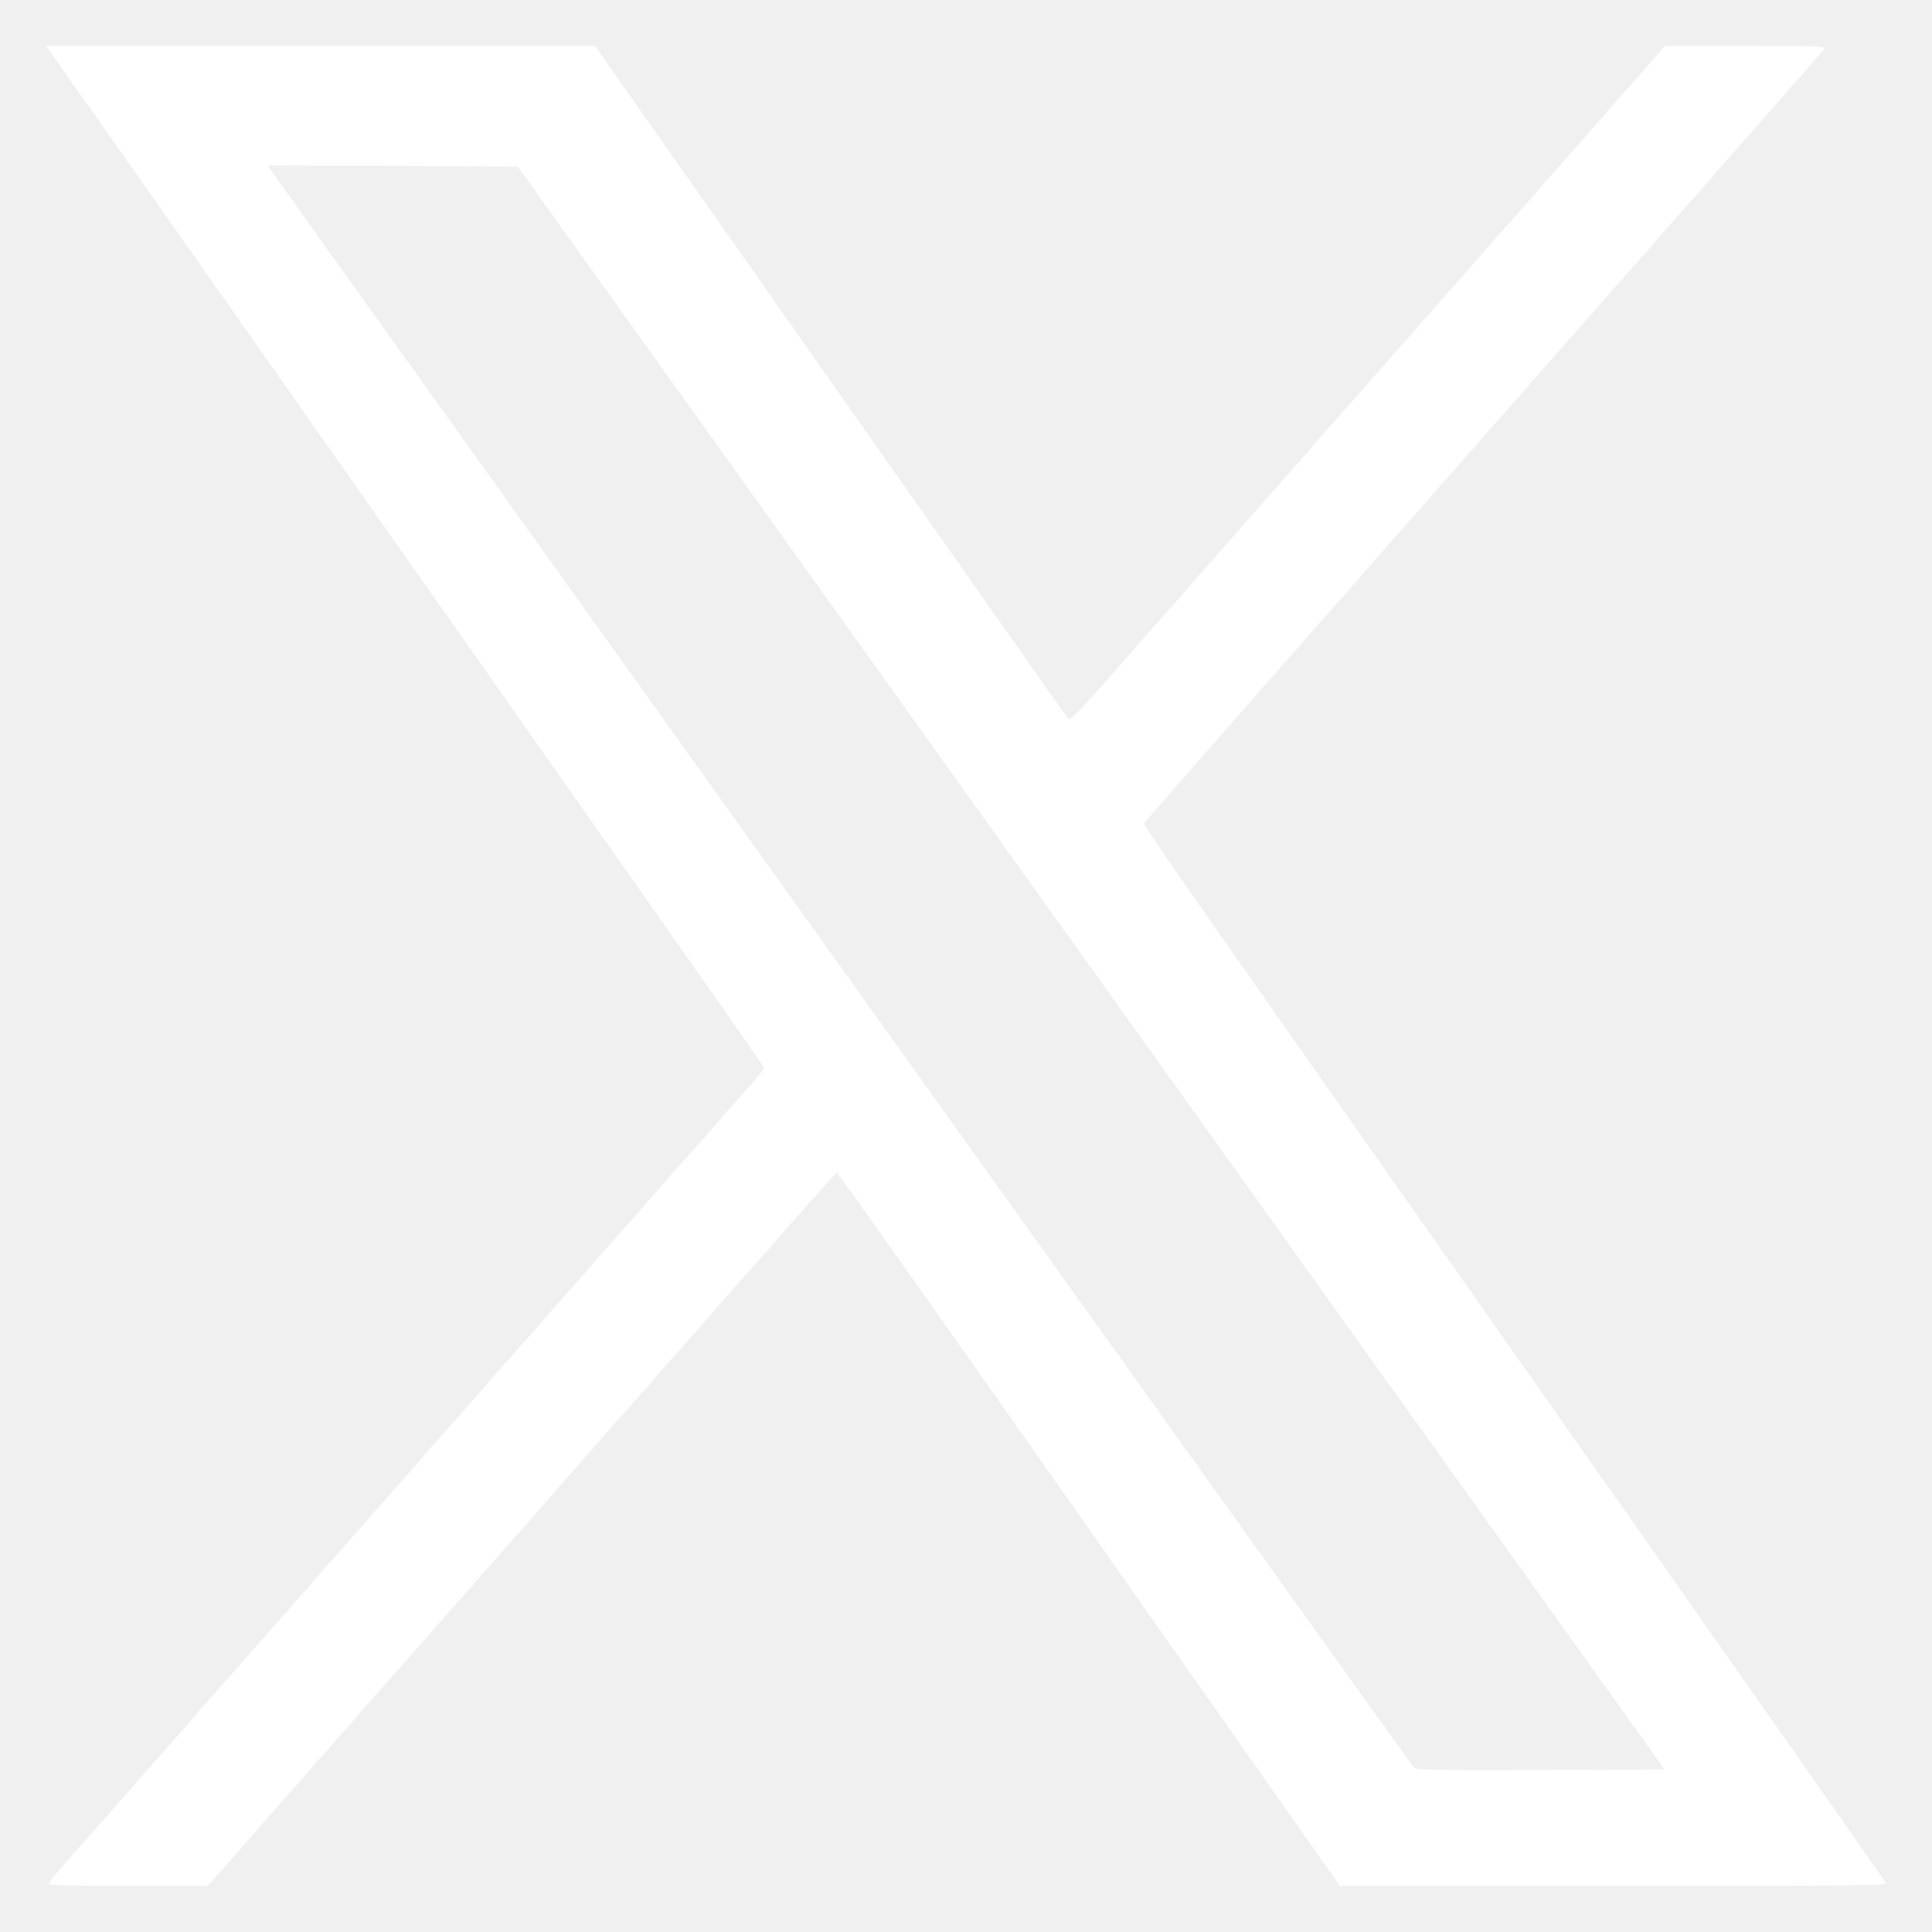
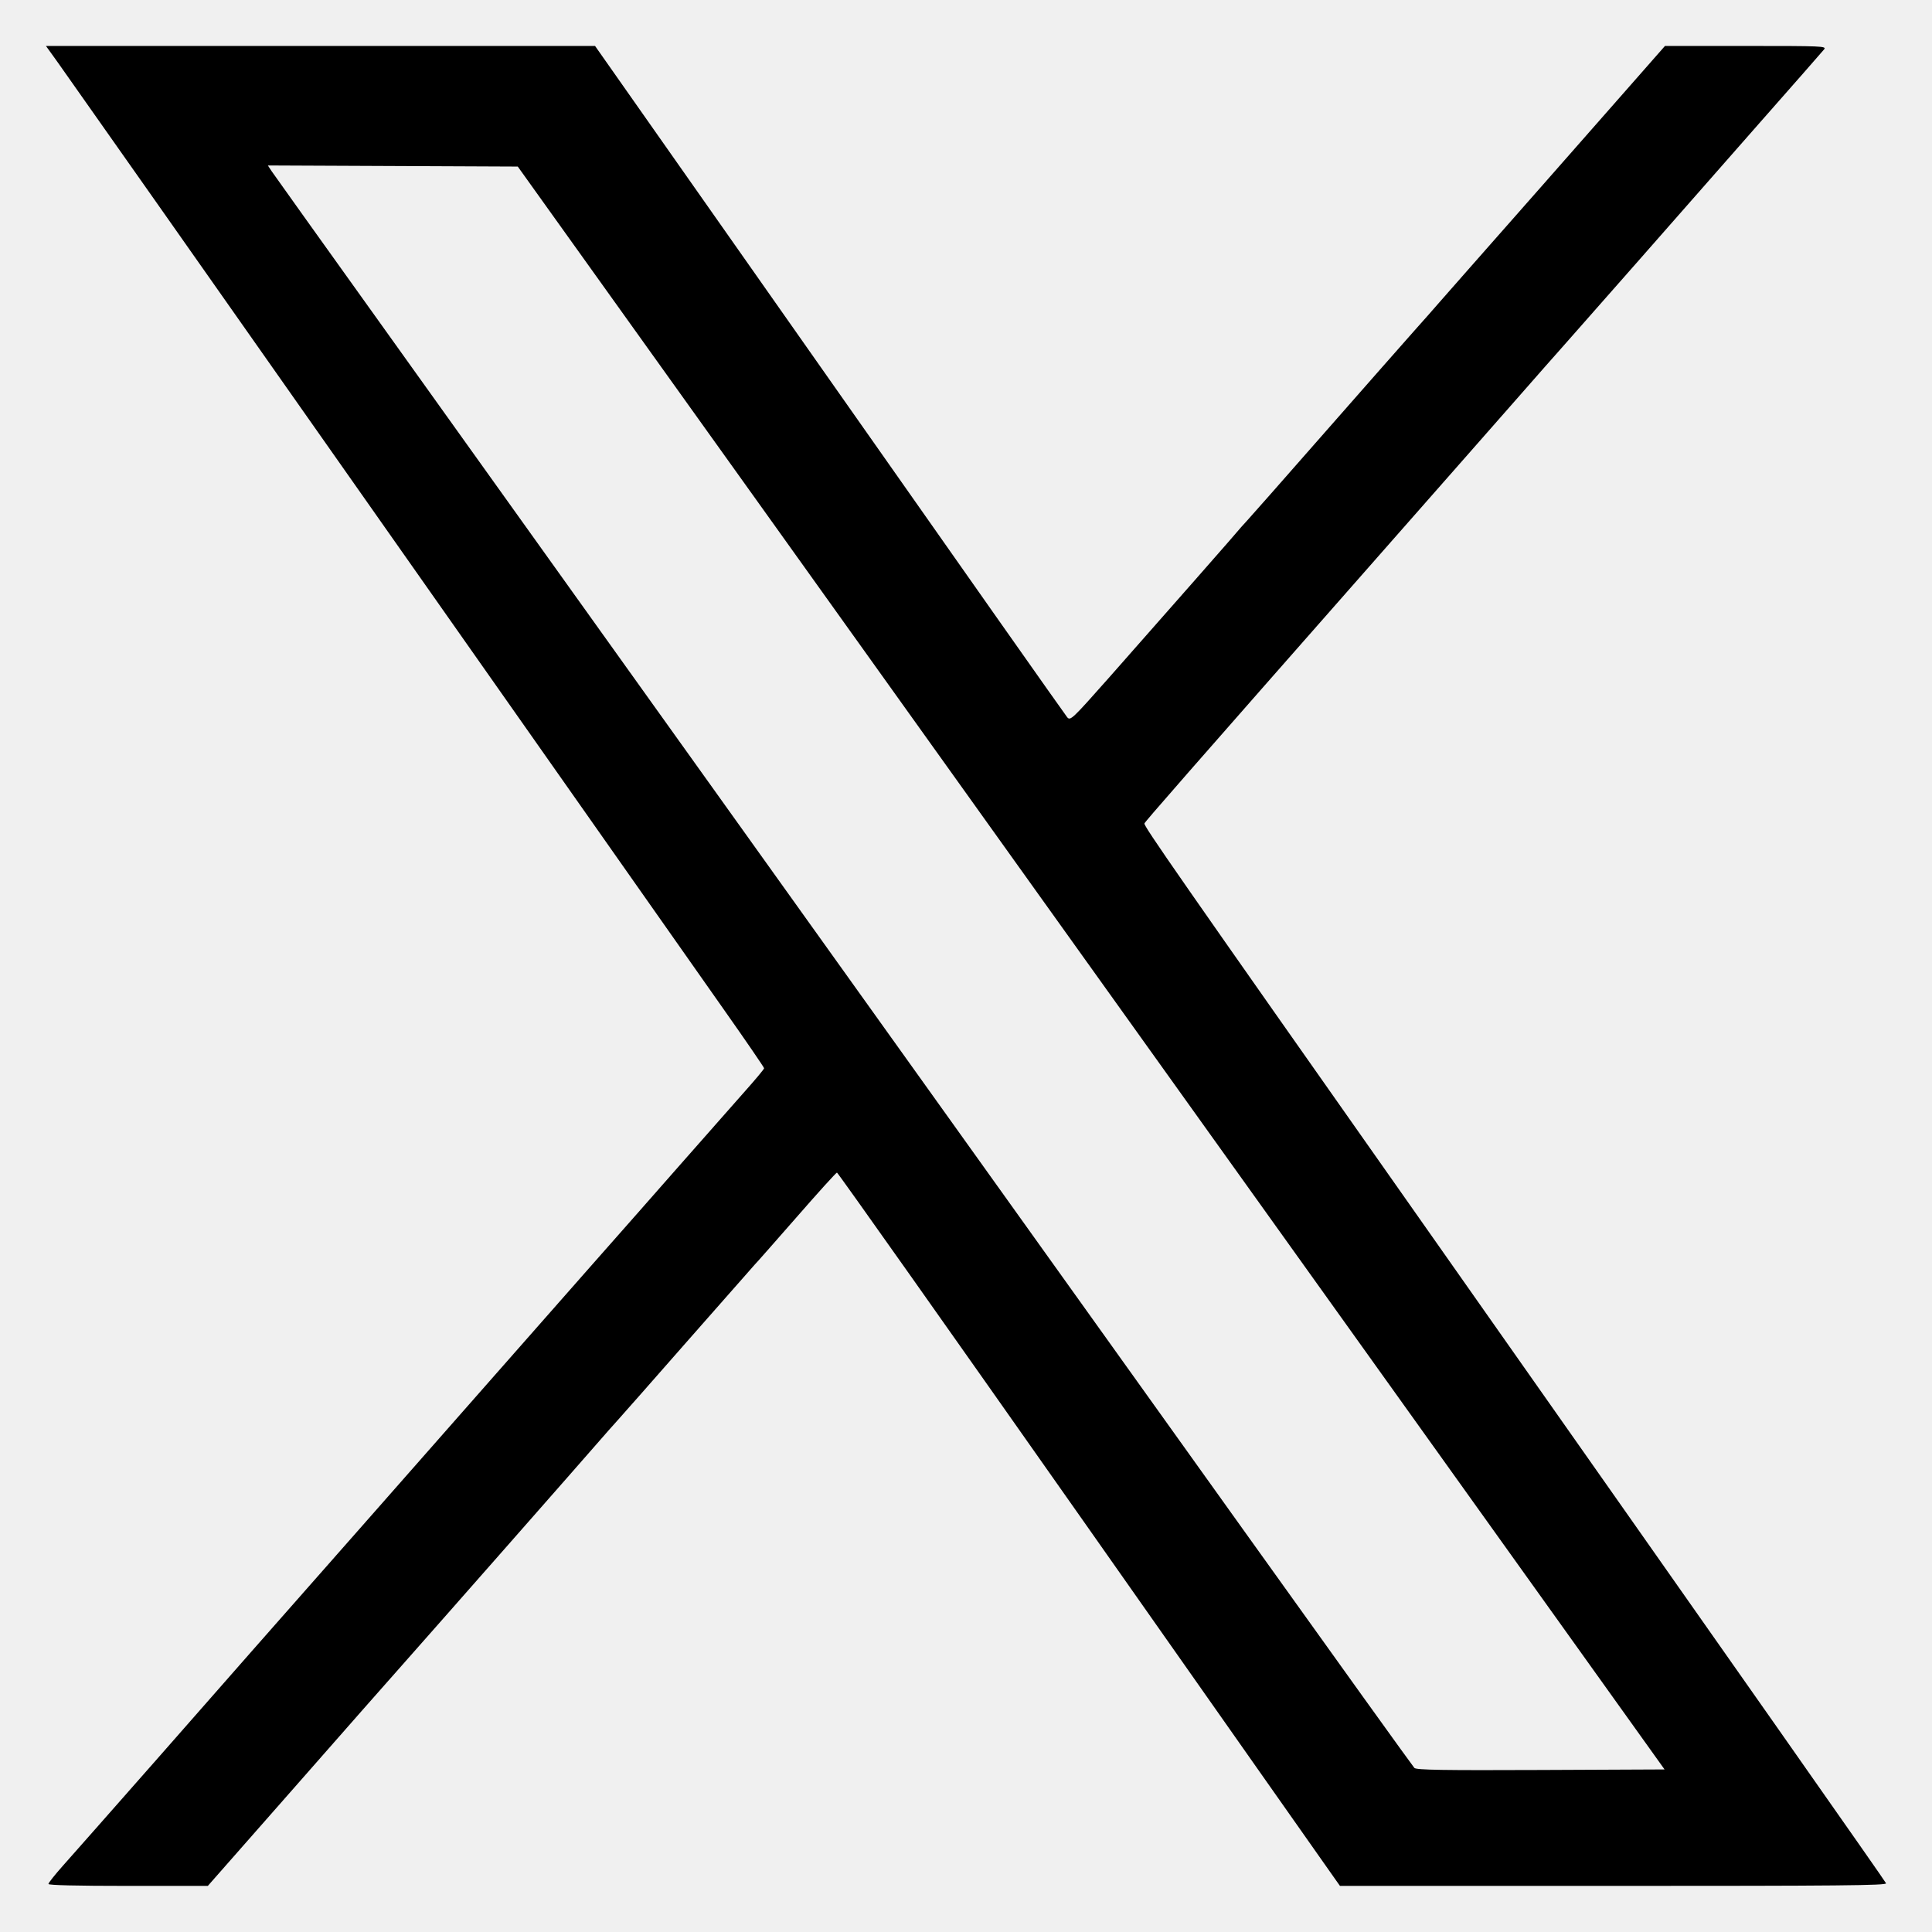
- <svg xmlns="http://www.w3.org/2000/svg" width="14" height="14" viewBox="0 0 14 14" fill="none">
-   <path fill-rule="evenodd" clip-rule="evenodd" d="M0.415 0.447C0.46 0.509 1.5 1.988 2.726 3.732C3.953 5.477 5.087 7.09 5.247 7.318C5.407 7.545 5.537 7.735 5.537 7.741C5.537 7.747 5.478 7.818 5.405 7.9C5.332 7.982 5.127 8.215 4.949 8.417C4.772 8.619 4.472 8.959 4.283 9.173C4.095 9.387 3.763 9.764 3.546 10.01C3.329 10.256 2.939 10.699 2.68 10.994C1.876 11.906 1.76 12.038 1.149 12.734C0.822 13.105 0.509 13.461 0.453 13.523C0.397 13.586 0.351 13.644 0.351 13.652C0.351 13.661 0.556 13.666 0.929 13.666H1.506L2.142 12.943C2.491 12.545 2.836 12.154 2.908 12.073C3.063 11.899 4.248 10.552 4.348 10.436C4.386 10.392 4.442 10.329 4.471 10.297C4.501 10.264 4.734 10 4.989 9.709C5.245 9.418 5.461 9.173 5.469 9.164C5.478 9.156 5.613 9.002 5.77 8.823C5.926 8.644 6.059 8.497 6.065 8.497C6.071 8.497 6.876 9.636 7.854 11.027C8.832 12.418 9.649 13.581 9.671 13.611L9.71 13.666L11.692 13.666C13.322 13.666 13.673 13.663 13.667 13.647C13.66 13.63 12.71 12.277 10.274 8.813C8.52 6.32 8.286 5.984 8.293 5.967C8.3 5.951 8.538 5.678 10.109 3.893C10.379 3.587 10.75 3.164 10.935 2.954C11.119 2.744 11.305 2.533 11.349 2.484C11.392 2.436 11.619 2.178 11.853 1.912C12.088 1.645 12.486 1.192 12.738 0.905C12.991 0.618 13.207 0.372 13.218 0.358C13.238 0.334 13.205 0.333 12.652 0.333H12.065L11.804 0.63C11.456 1.026 10.828 1.74 10.65 1.941C10.571 2.031 10.473 2.142 10.431 2.19C10.39 2.238 10.308 2.33 10.25 2.395C10.192 2.46 9.898 2.794 9.596 3.138C9.295 3.481 9.045 3.765 9.04 3.769C9.035 3.773 8.97 3.846 8.897 3.932C8.767 4.081 8.636 4.23 8.034 4.913C7.769 5.212 7.756 5.225 7.733 5.197C7.72 5.182 6.945 4.081 6.011 2.751L4.312 0.333L2.323 0.333L0.333 0.333L0.415 0.447ZM1.968 1.24C1.983 1.262 2.354 1.782 2.794 2.396C3.627 3.56 6.901 8.137 9.007 11.082C9.68 12.023 10.239 12.801 10.249 12.811C10.263 12.826 10.459 12.829 11.164 12.826L12.062 12.822L9.714 9.54C8.422 7.735 6.553 5.122 5.559 3.732L3.752 1.207L2.846 1.203L1.941 1.199L1.968 1.24Z" fill="white" />
+ <svg xmlns="http://www.w3.org/2000/svg" viewBox="0 0 14 14" fill="none">
+   <path fill-rule="evenodd" clip-rule="evenodd" d="M0.415 0.447C0.46 0.509 1.5 1.988 2.726 3.732C3.953 5.477 5.087 7.09 5.247 7.318C5.407 7.545 5.537 7.735 5.537 7.741C5.537 7.747 5.478 7.818 5.405 7.9C5.332 7.982 5.127 8.215 4.949 8.417C4.772 8.619 4.472 8.959 4.283 9.173C4.095 9.387 3.763 9.764 3.546 10.01C3.329 10.256 2.939 10.699 2.68 10.994C1.876 11.906 1.76 12.038 1.149 12.734C0.822 13.105 0.509 13.461 0.453 13.523C0.397 13.586 0.351 13.644 0.351 13.652C0.351 13.661 0.556 13.666 0.929 13.666H1.506L2.142 12.943C2.491 12.545 2.836 12.154 2.908 12.073C3.063 11.899 4.248 10.552 4.348 10.436C4.386 10.392 4.442 10.329 4.471 10.297C4.501 10.264 4.734 10 4.989 9.709C5.245 9.418 5.461 9.173 5.469 9.164C5.478 9.156 5.613 9.002 5.77 8.823C5.926 8.644 6.059 8.497 6.065 8.497C6.071 8.497 6.876 9.636 7.854 11.027C8.832 12.418 9.649 13.581 9.671 13.611L9.71 13.666L11.692 13.666C13.322 13.666 13.673 13.663 13.667 13.647C13.66 13.63 12.71 12.277 10.274 8.813C8.52 6.32 8.286 5.984 8.293 5.967C8.3 5.951 8.538 5.678 10.109 3.893C10.379 3.587 10.75 3.164 10.935 2.954C11.119 2.744 11.305 2.533 11.349 2.484C11.392 2.436 11.619 2.178 11.853 1.912C12.088 1.645 12.486 1.192 12.738 0.905C12.991 0.618 13.207 0.372 13.218 0.358C13.238 0.334 13.205 0.333 12.652 0.333H12.065L11.804 0.63C11.456 1.026 10.828 1.74 10.65 1.941C10.571 2.031 10.473 2.142 10.431 2.19C10.39 2.238 10.308 2.33 10.25 2.395C10.192 2.46 9.898 2.794 9.596 3.138C9.295 3.481 9.045 3.765 9.04 3.769C9.035 3.773 8.97 3.846 8.897 3.932C8.767 4.081 8.636 4.23 8.034 4.913C7.769 5.212 7.756 5.225 7.733 5.197C7.72 5.182 6.945 4.081 6.011 2.751L4.312 0.333L2.323 0.333L0.333 0.333L0.415 0.447ZM1.968 1.24C1.983 1.262 2.354 1.782 2.794 2.396C3.627 3.56 6.901 8.137 9.007 11.082C9.68 12.023 10.239 12.801 10.249 12.811C10.263 12.826 10.459 12.829 11.164 12.826L12.062 12.822L9.714 9.54C8.422 7.735 6.553 5.122 5.559 3.732L3.752 1.207L2.846 1.203L1.941 1.199L1.968 1.24Z" fill="currentColor" />
</svg>
